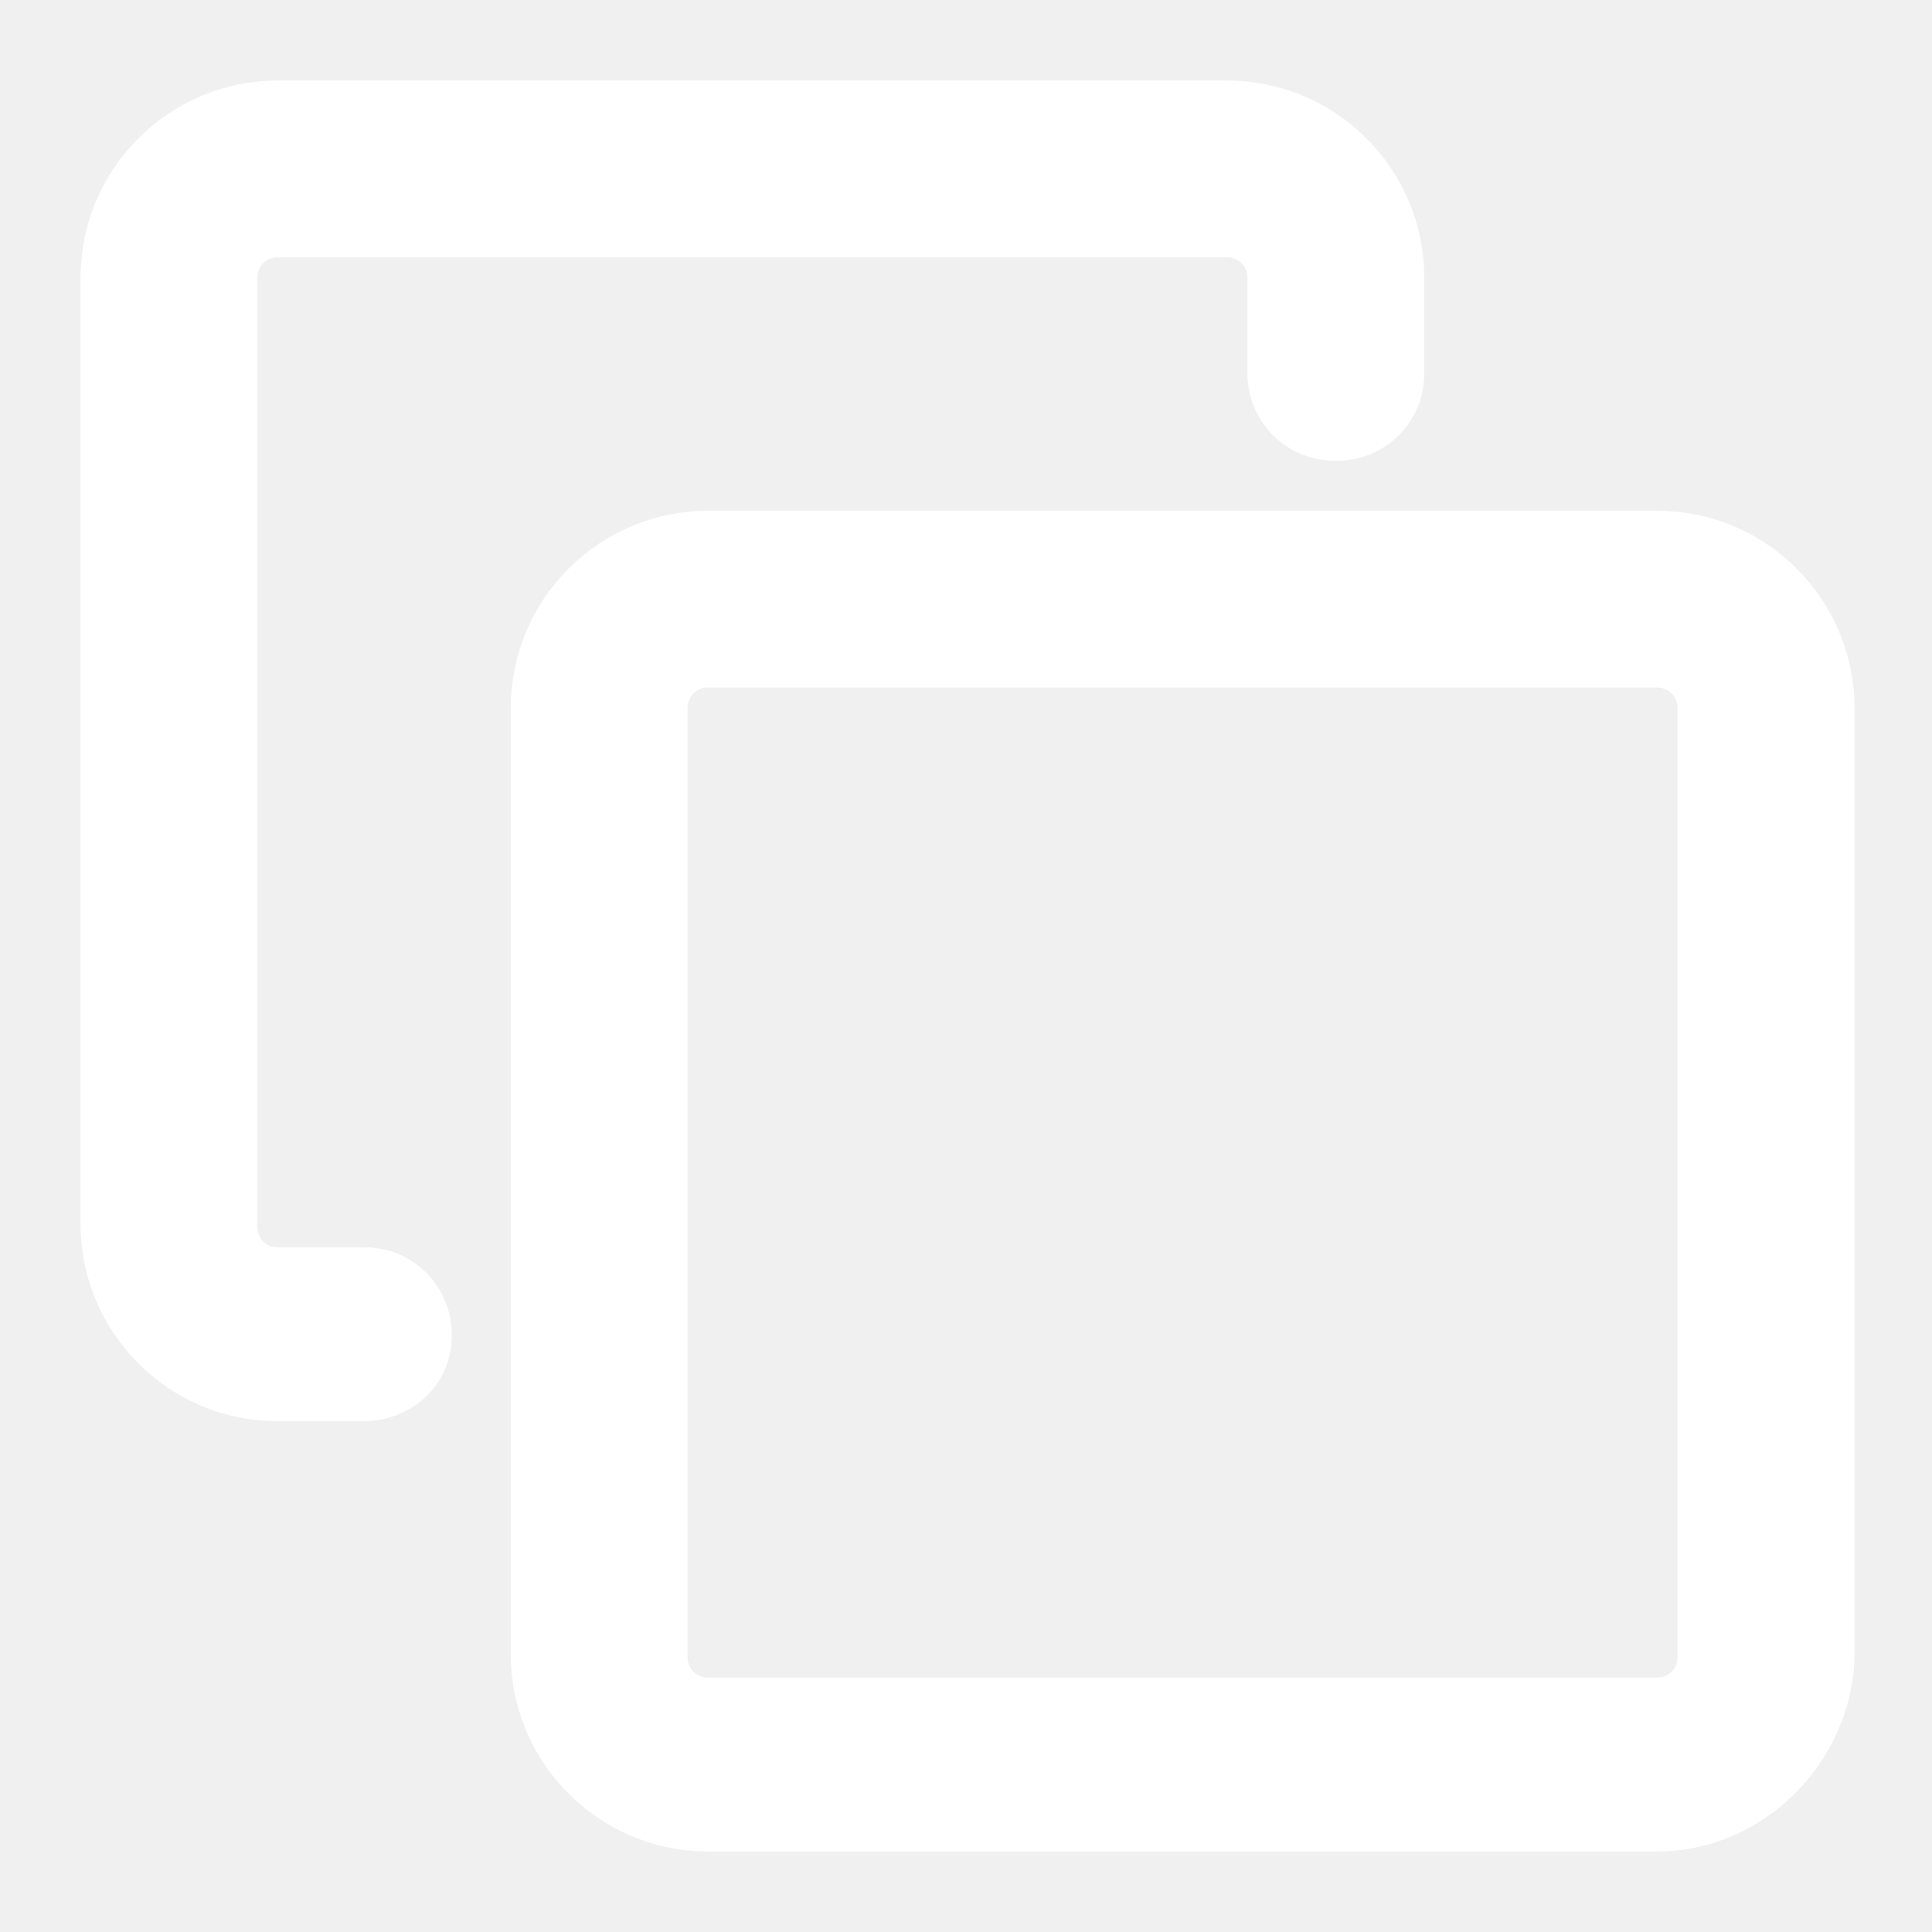
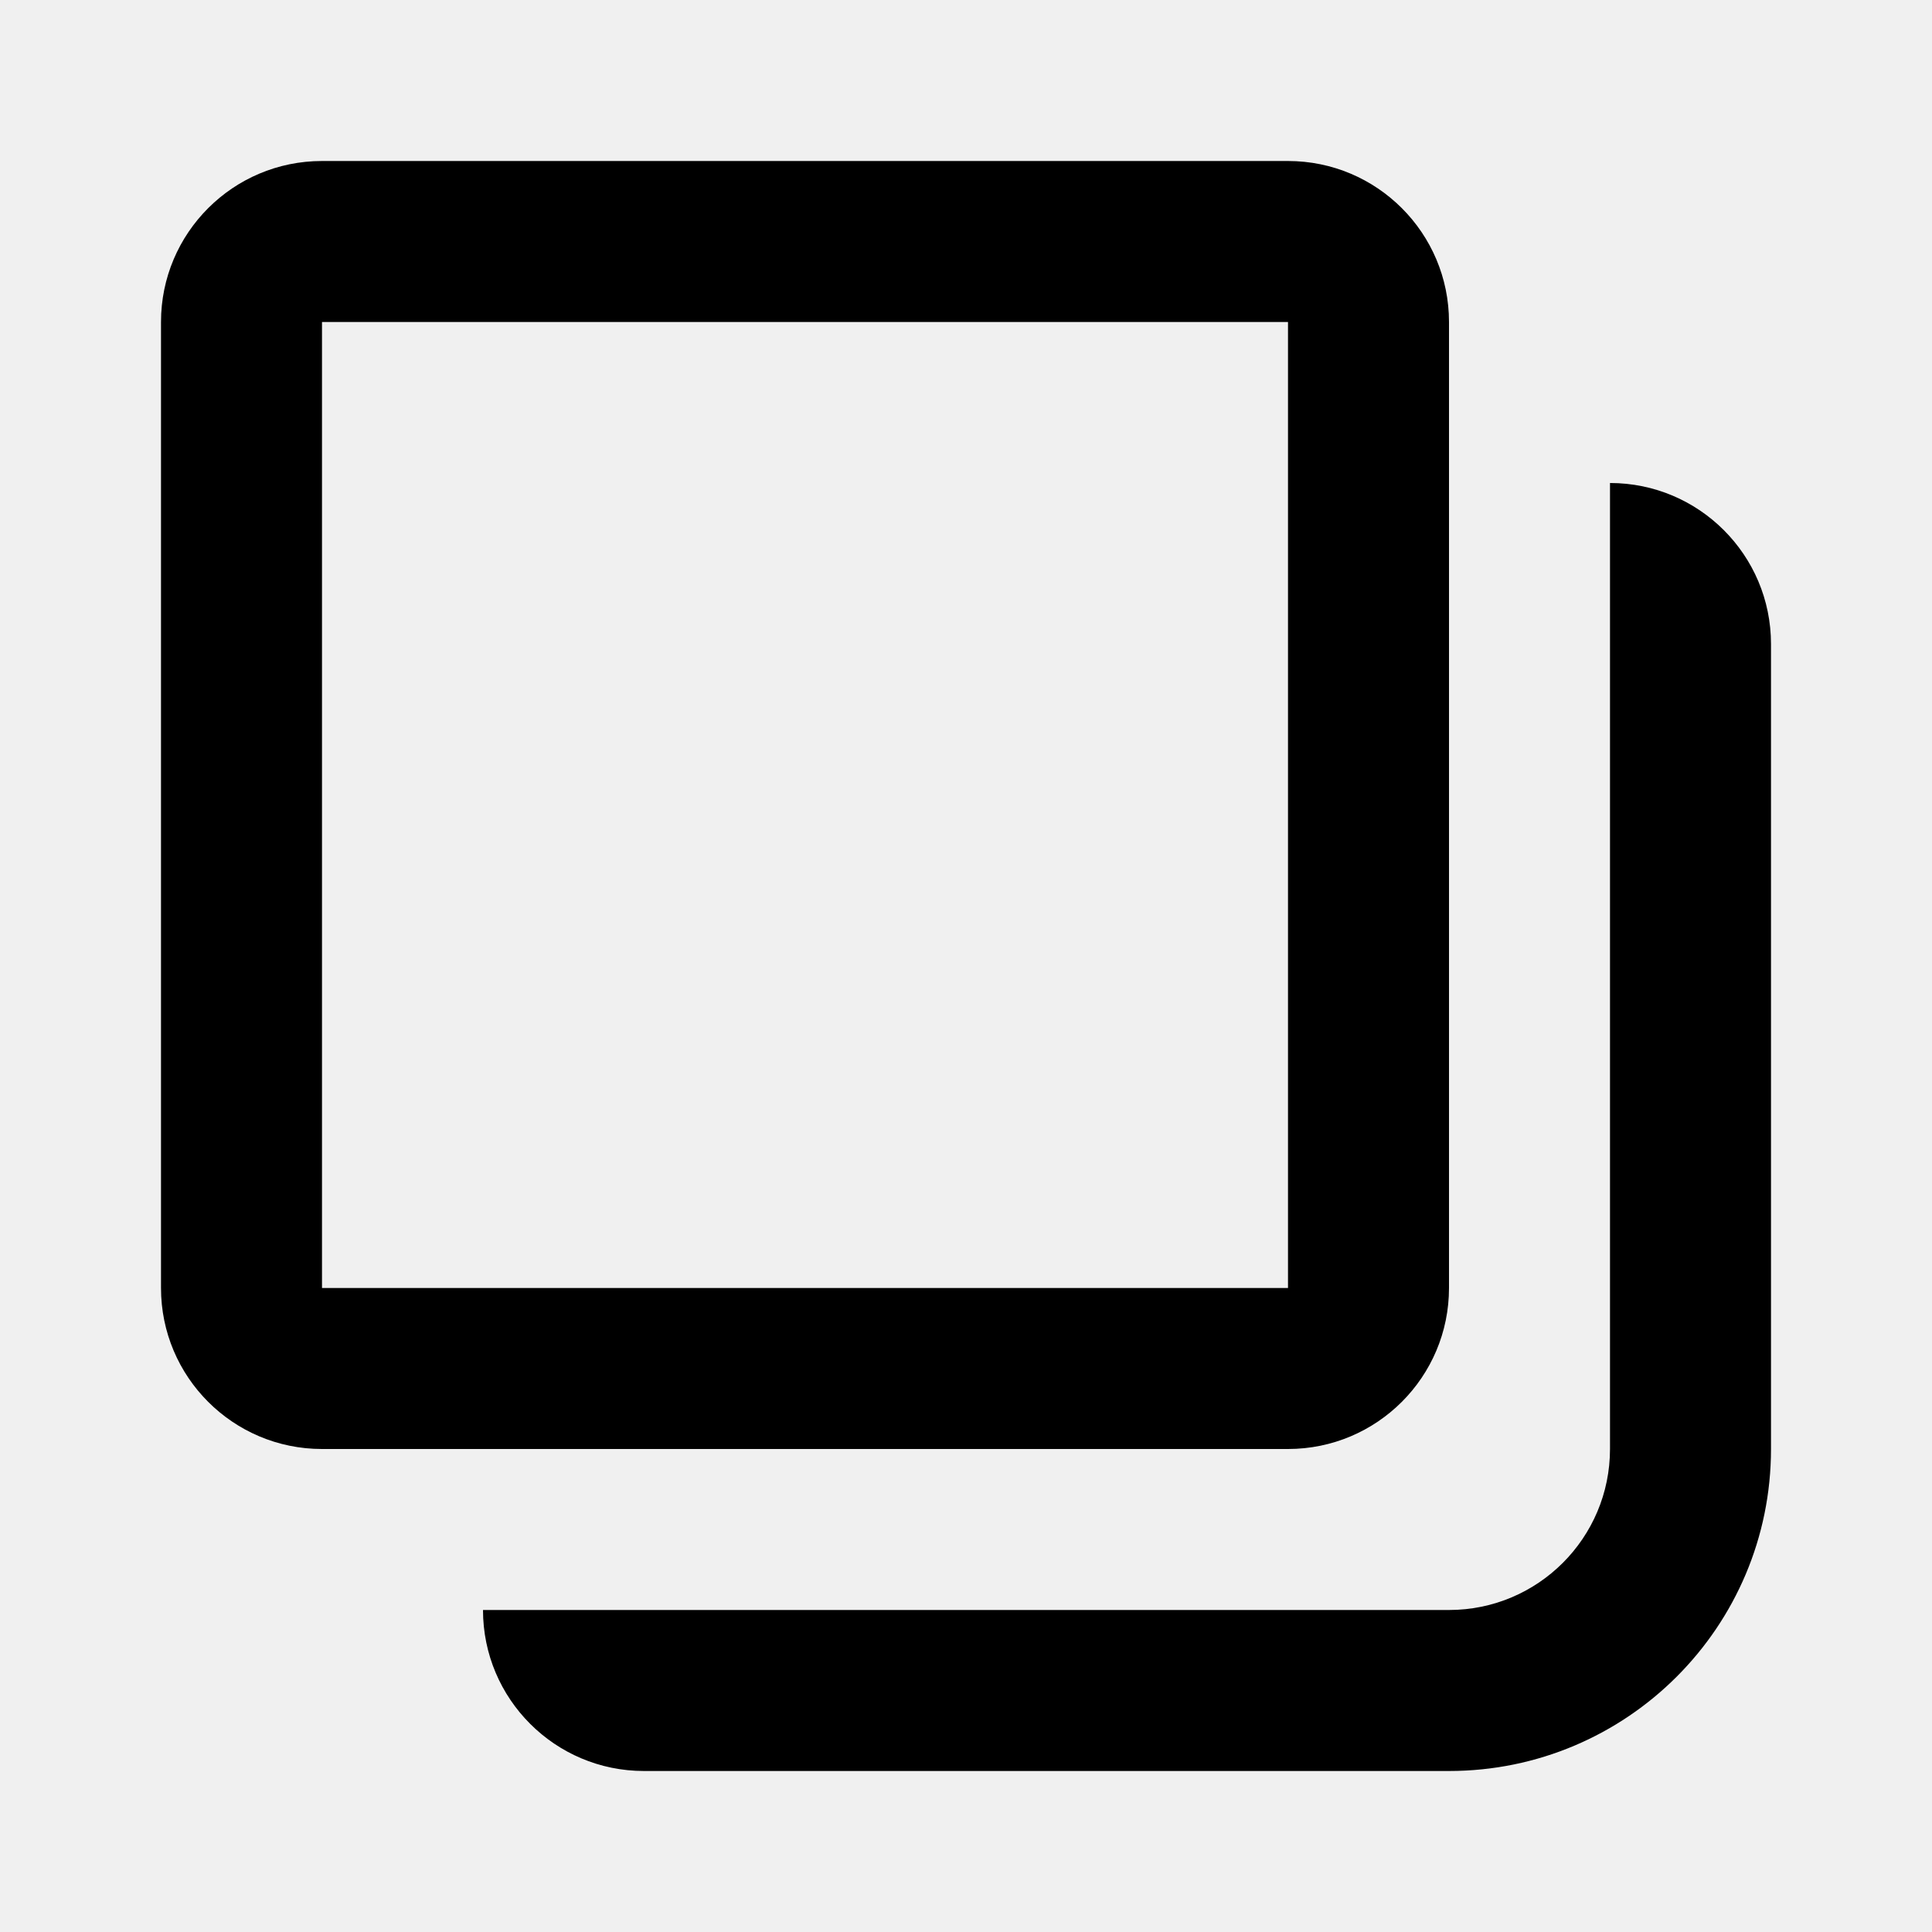
- <svg xmlns="http://www.w3.org/2000/svg" t="1740909823653" class="icon" viewBox="0 0 1024 1024" version="1.1" p-id="2591" width="128" height="128">
-   <path d="M878.272 981.312H375.36a104.64 104.64 0 0 1-104.64-104.64V375.36c0-57.792 46.848-104.64 104.64-104.64h502.912c57.792 0 104.64 46.848 104.64 104.64v502.912c-1.6 56.192-48.448 103.04-104.64 103.04z m-502.912-616.96a10.688 10.688 0 0 0-10.944 11.008v502.912c0 6.208 4.672 10.88 10.88 10.88h502.976c6.208 0 10.88-4.672 10.88-10.88V375.36a10.688 10.688 0 0 0-10.88-10.944H375.36z" fill="#ffffff" p-id="2592" />
-   <path d="M192.64 753.28h-45.312a104.64 104.64 0 0 1-104.64-104.64V147.328c0-57.792 46.848-104.64 104.64-104.64h502.912c57.792 0 104.64 46.848 104.64 104.64v49.92a46.016 46.016 0 0 1-46.848 46.912 46.08 46.08 0 0 1-46.848-46.848v-49.984a10.688 10.688 0 0 0-10.944-10.944H147.328a10.688 10.688 0 0 0-10.944 10.88v502.976c0 6.208 4.672 10.88 10.88 10.88h45.312a46.08 46.08 0 0 1 46.848 46.912c0 26.496-21.824 45.248-46.848 45.248z" fill="#ffffff" p-id="2593" />
+ <svg xmlns="http://www.w3.org/2000/svg" t="1740838596592" class="icon" viewBox="0 0 1024 1024" version="1.1" p-id="2586" width="128" height="128">
+   <path d="M768 682.667V170.667a85.333 85.333 0 0 0-85.333-85.333H170.667a85.333 85.333 0 0 0-85.333 85.333v512a85.333 85.333 0 0 0 85.333 85.333h512a85.333 85.333 0 0 0 85.333-85.333zM170.667 170.667h512v512H170.667z m682.667 85.333v512a85.333 85.333 0 0 1-85.333 85.333H256a85.333 85.333 0 0 0 85.333 85.333h426.667a170.667 170.667 0 0 0 170.667-170.667V341.333a85.333 85.333 0 0 0-85.333-85.333z" p-id="2587" />
</svg>
